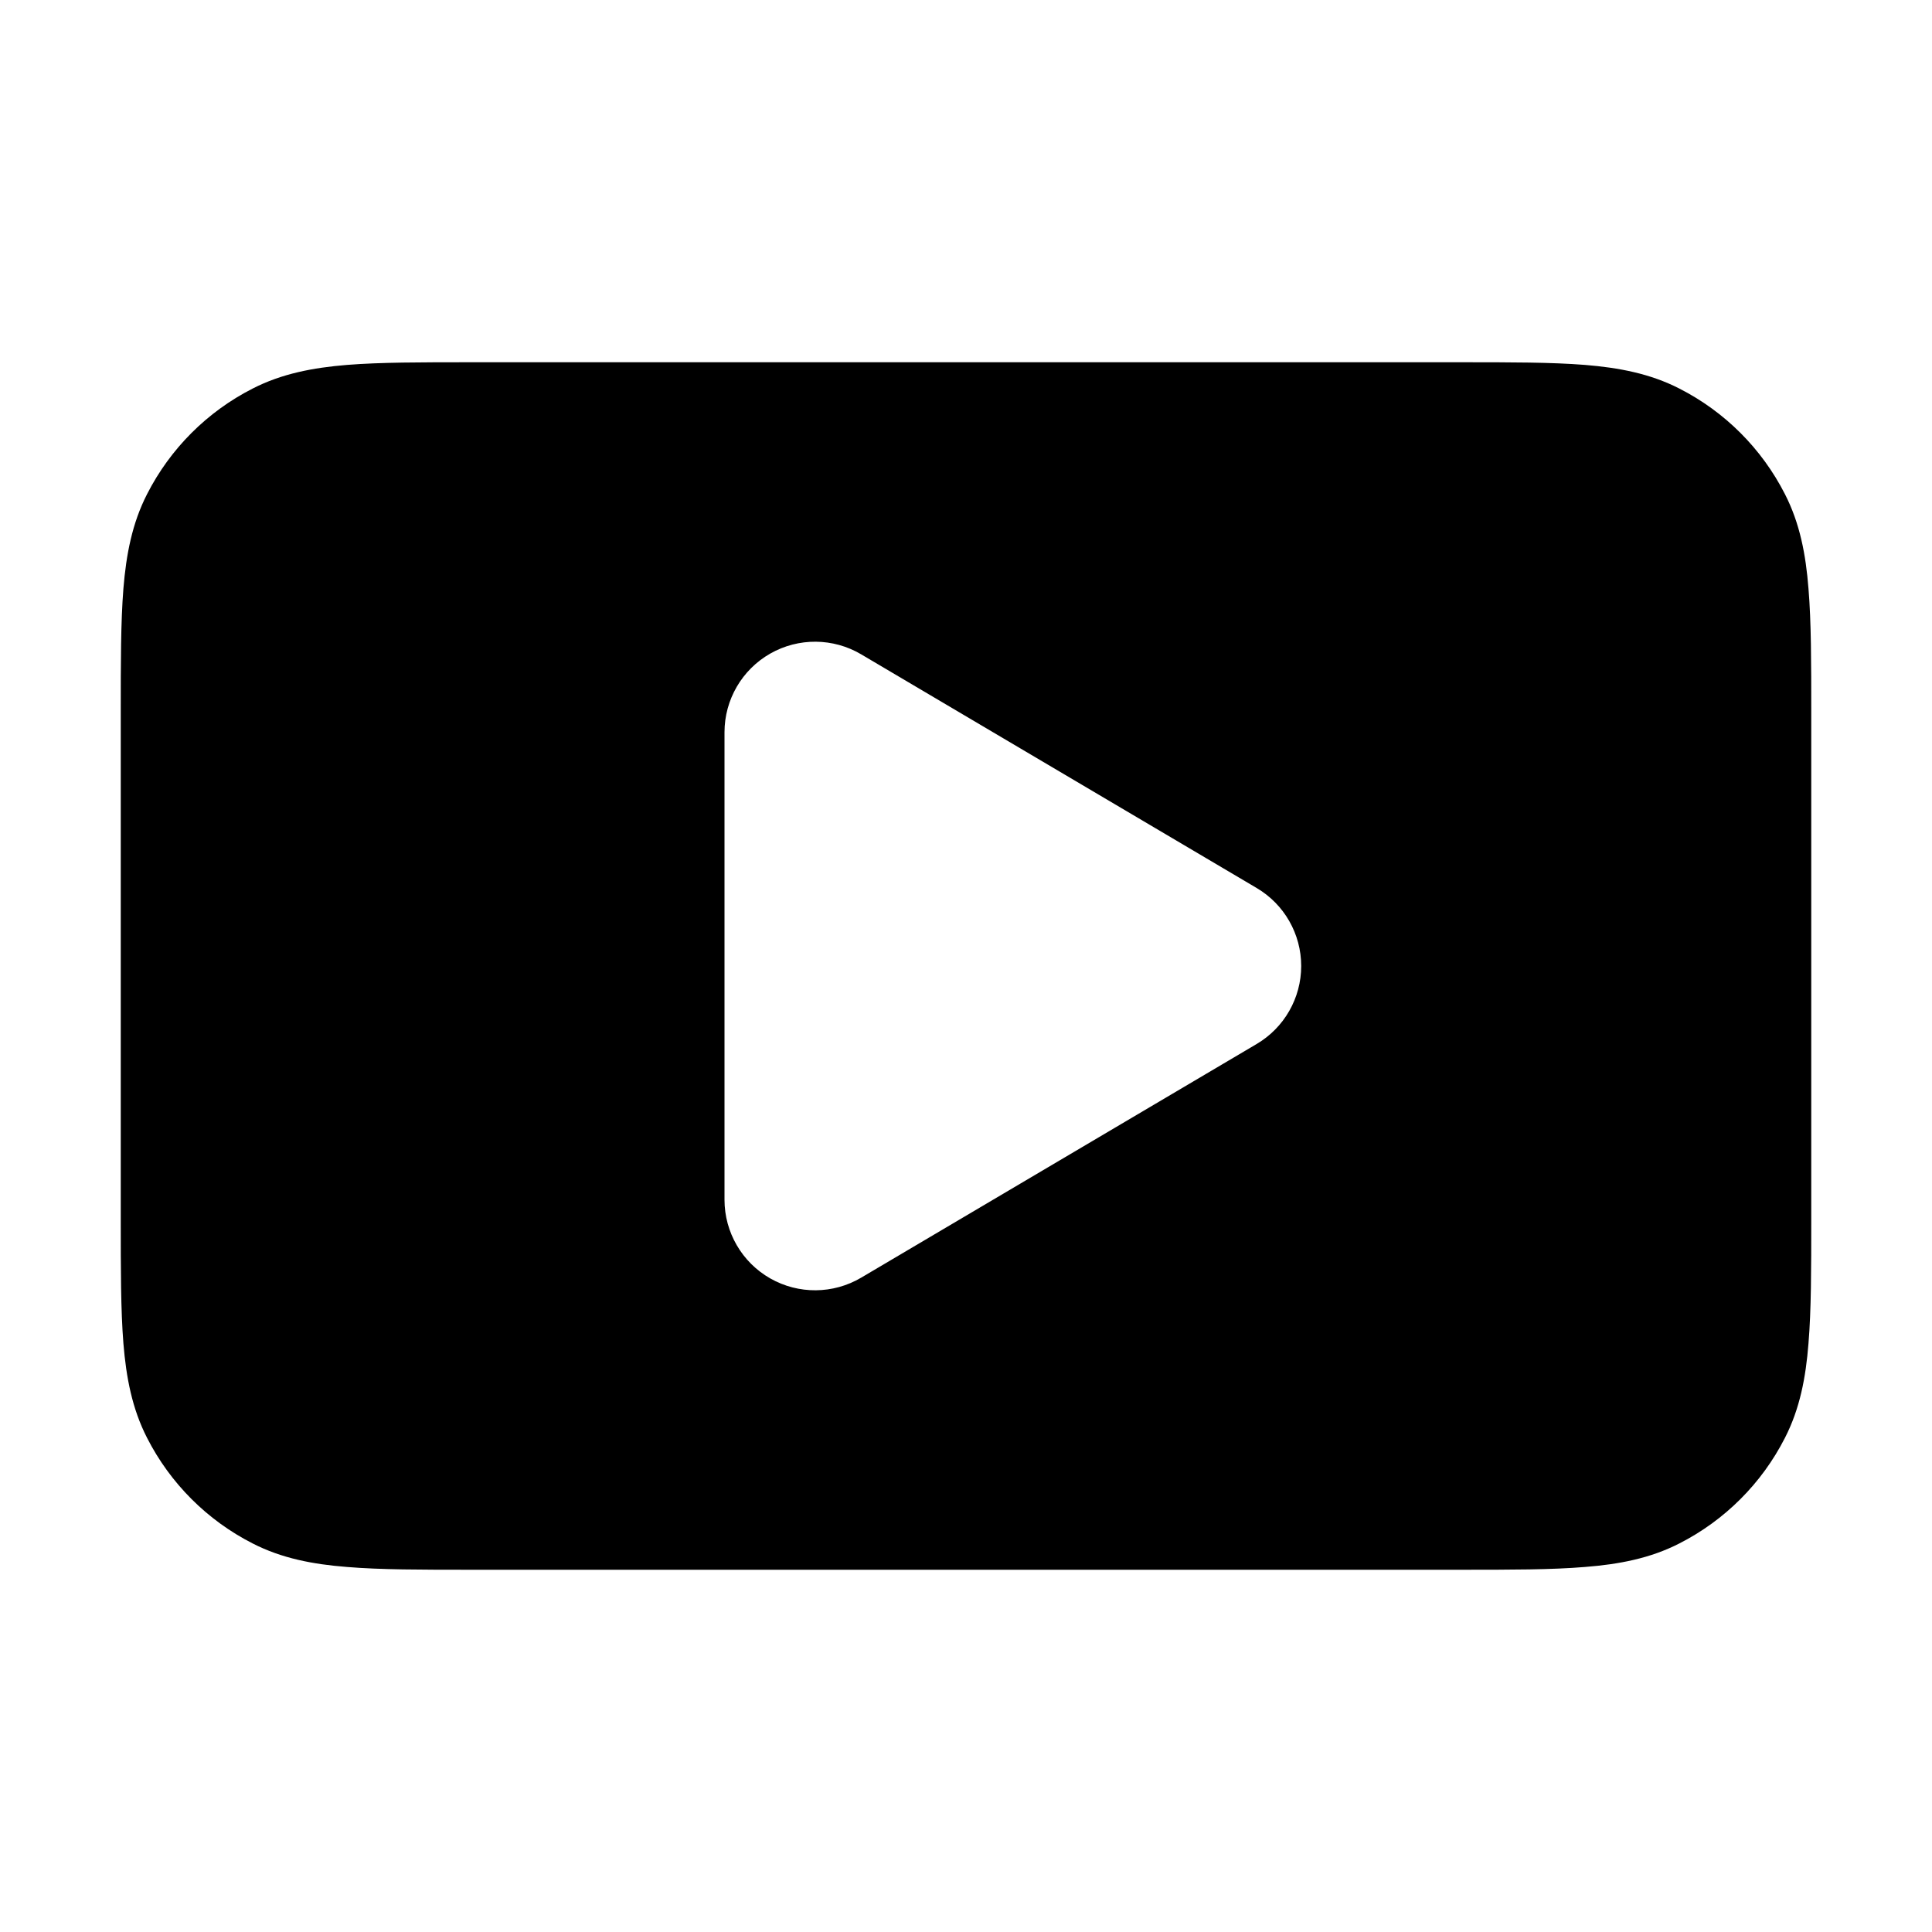
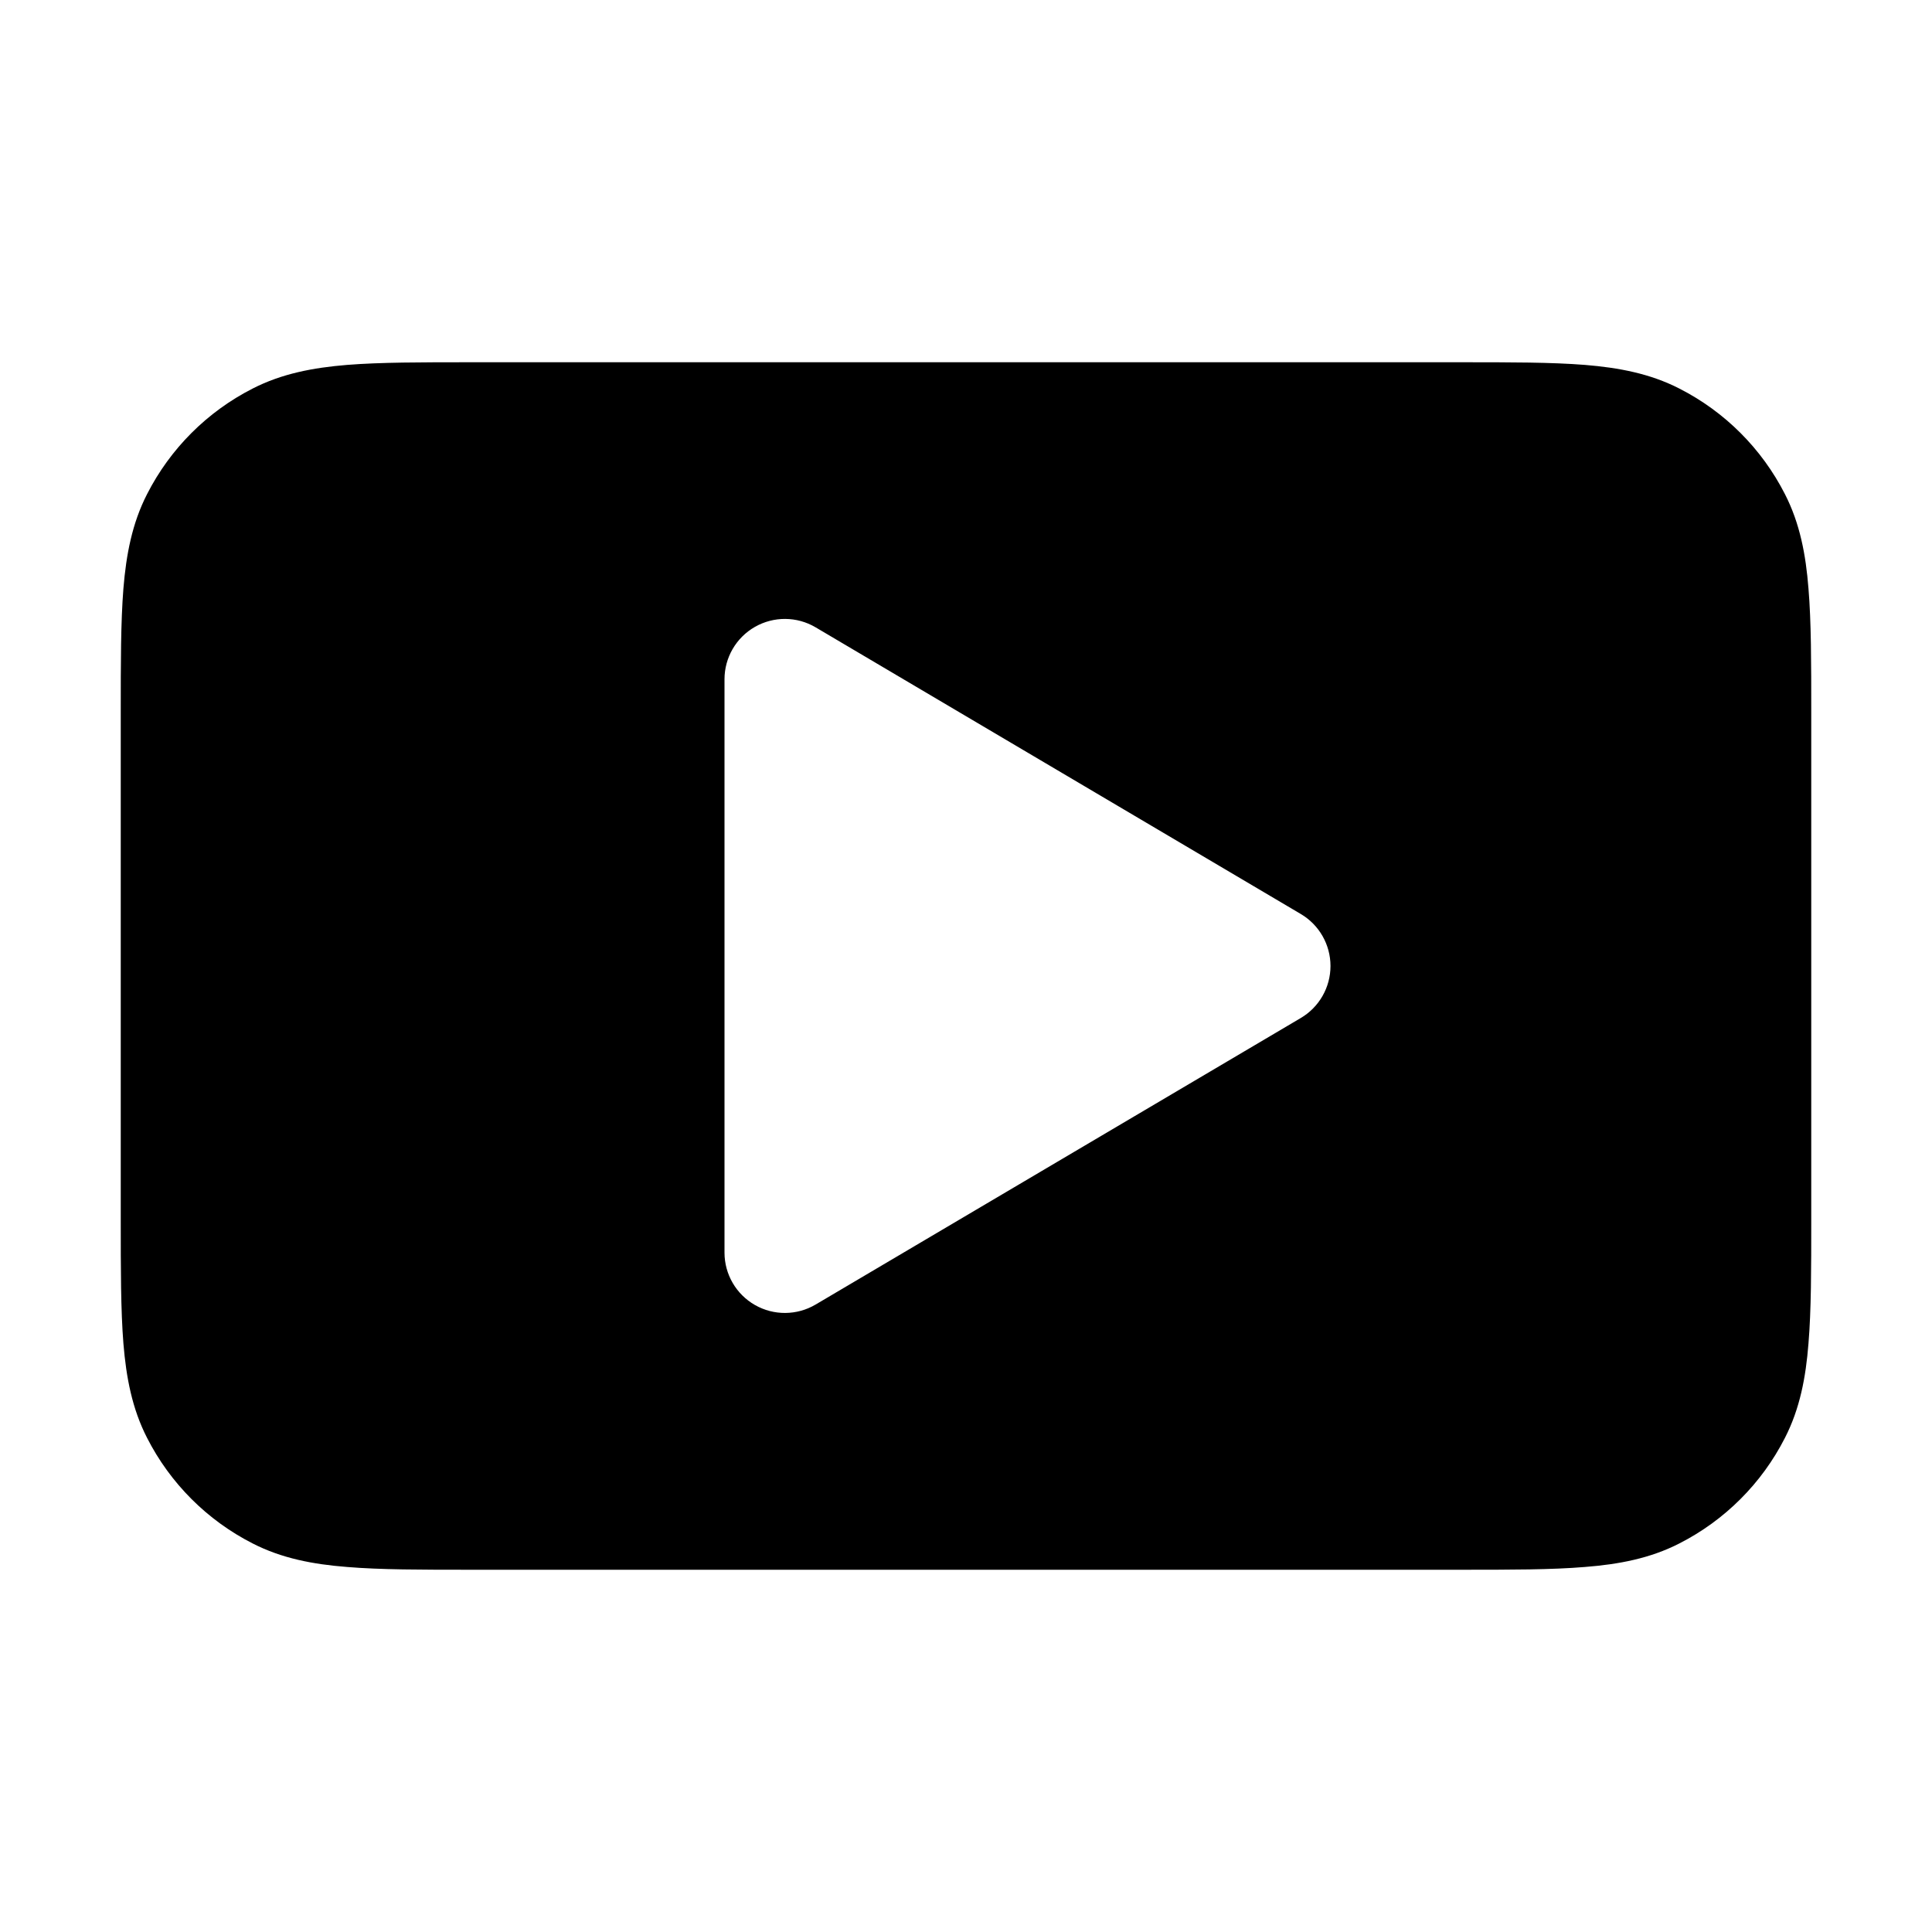
<svg xmlns="http://www.w3.org/2000/svg" width="16" height="16" fill="none" viewBox="0 0 16 16">
-   <path fill="currentColor" d="M12.1 3c.411 0 .75 0 1.026.022.281.023.54.072.782.196a2 2 0 0 1 .874.874c.124.242.173.501.195.782C15 5.149 15 5.489 15 5.9v4.2c0 .411 0 .75-.023 1.026-.022.281-.071.54-.195.782a2 2 0 0 1-.874.874c-.242.124-.501.173-.782.195-.275.023-.615.023-1.026.023H3.9c-.411 0-.75 0-1.026-.023-.281-.022-.54-.071-.782-.195a2 2 0 0 1-.874-.874c-.124-.242-.173-.501-.196-.782C1 10.851 1 10.511 1 10.1V5.9c0-.411 0-.75.022-1.026.023-.281.072-.54.196-.782a2 2 0 0 1 .874-.874c.242-.124.501-.173.782-.196C3.149 3 3.489 3 3.9 3zM7.132 5.419A.75.75 0 0 0 6 6.064v3.872a.75.75 0 0 0 1.132.645l3.275-1.935a.75.75 0 0 0 0-1.292z" />
+   <path fill="currentColor" d="M12.1 3c.411 0 .75 0 1.026.022.281.023.54.072.782.196a2 2 0 0 1 .874.874c.124.242.173.501.195.782C15 5.149 15 5.489 15 5.9v4.2c0 .411 0 .75-.023 1.026-.022.281-.071.54-.195.782a2 2 0 0 1-.874.874c-.242.124-.501.173-.782.195-.275.023-.615.023-1.026.023H3.9c-.411 0-.75 0-1.026-.023-.281-.022-.54-.071-.782-.195a2 2 0 0 1-.874-.874c-.124-.242-.173-.501-.196-.782C1 10.851 1 10.511 1 10.1V5.9c0-.411 0-.75.022-1.026.023-.281.072-.54.196-.782a2 2 0 0 1 .874-.874c.242-.124.501-.173.782-.196C3.149 3 3.489 3 3.9 3zM6.754 5.195A.5.5 0 0 0 6 5.626v4.748a.5.5 0 0 0 .754.43l4.018-2.373a.5.5 0 0 0 0-.862z" />
</svg>
